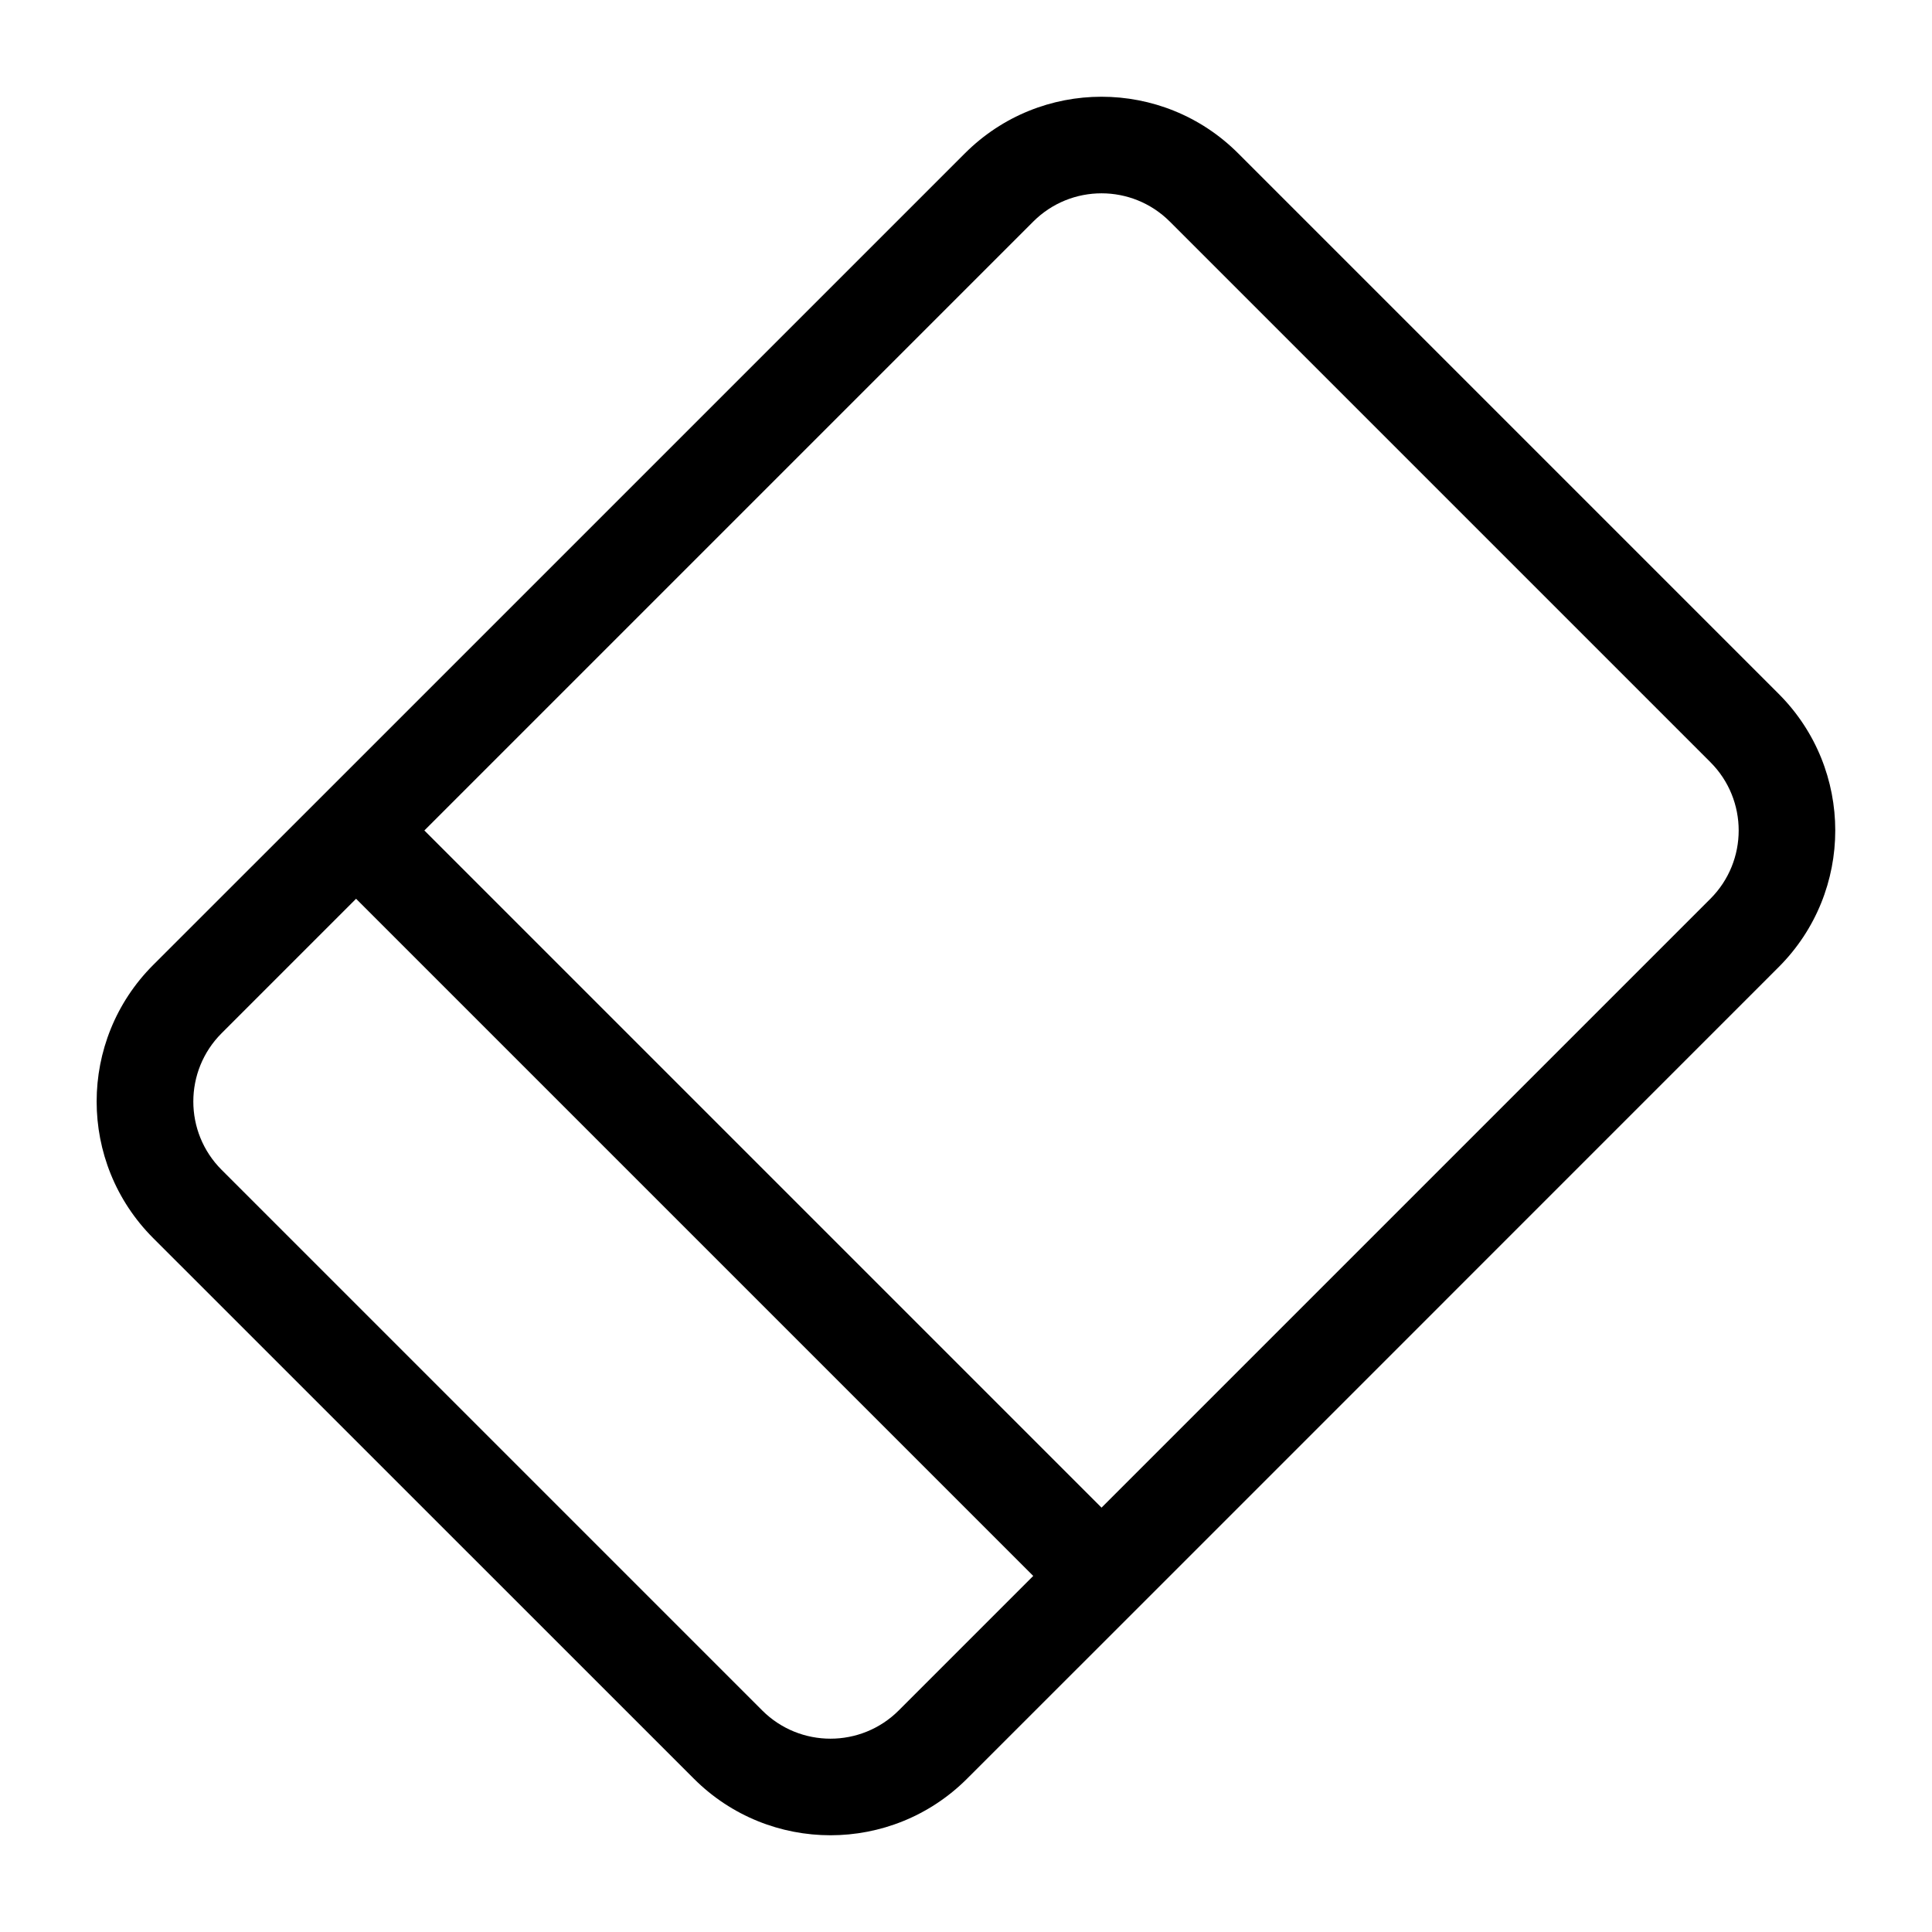
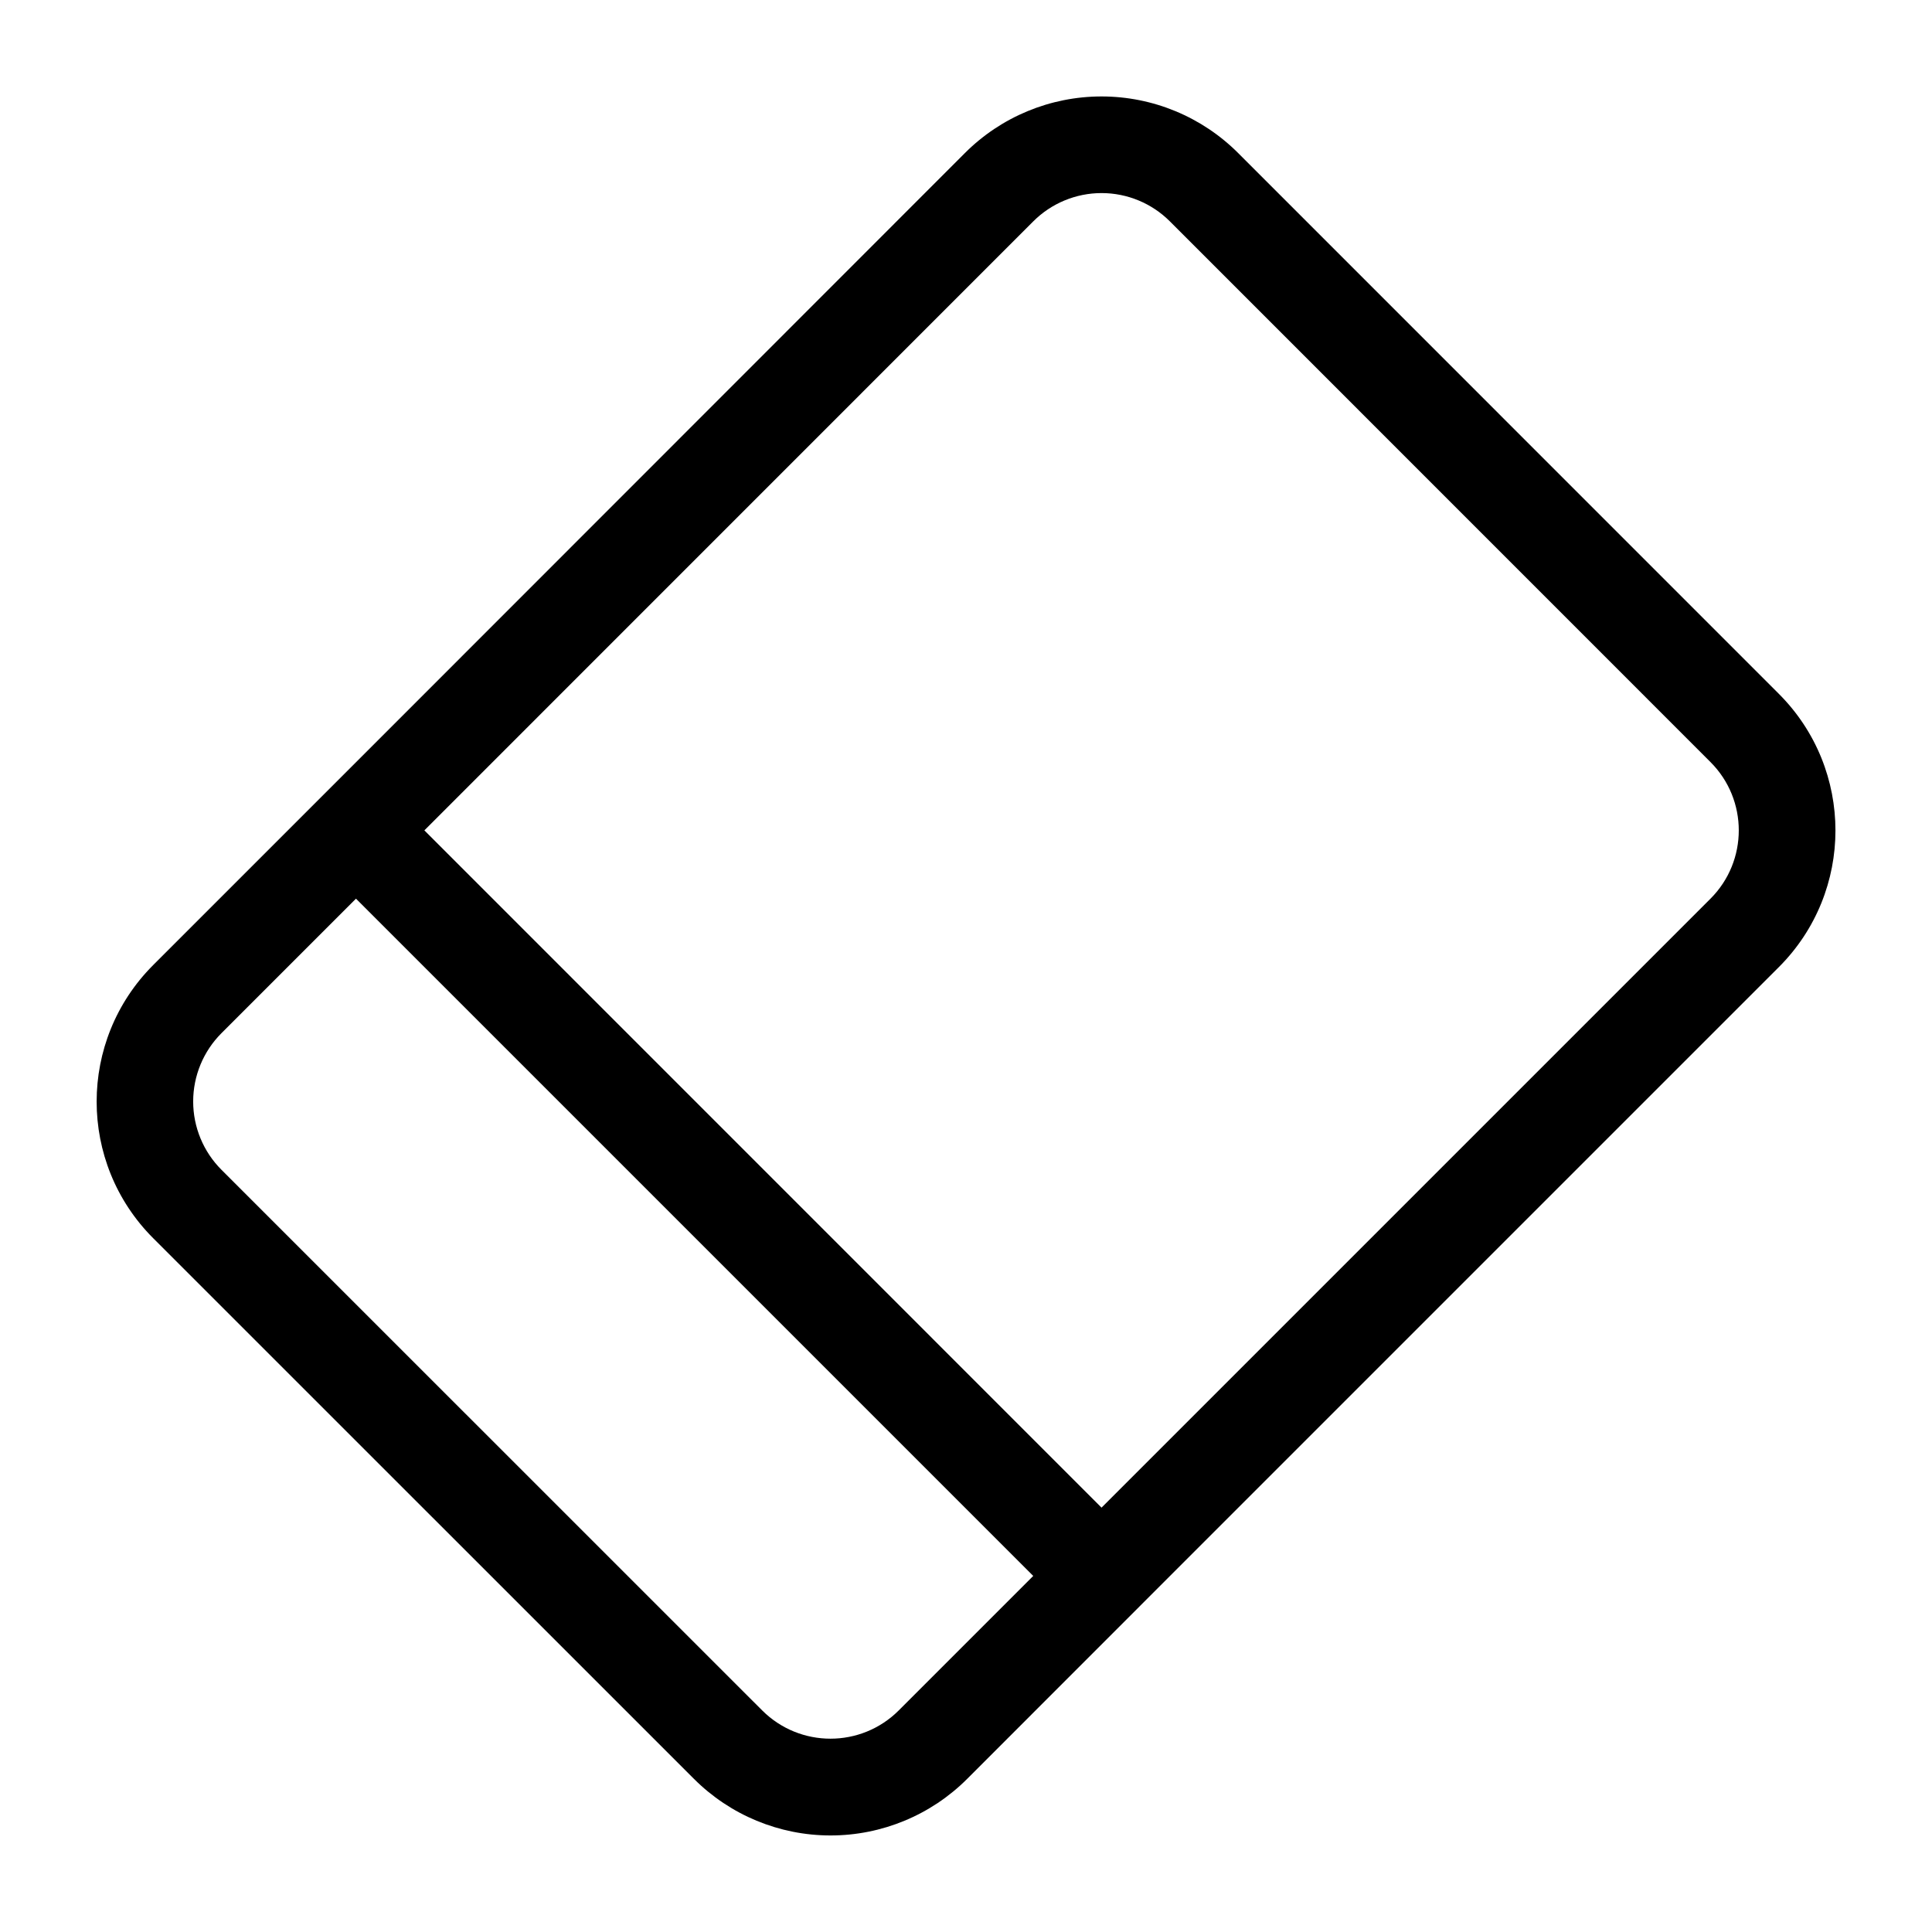
<svg xmlns="http://www.w3.org/2000/svg" fill="currentColor" viewBox="0 0 20 20">
-   <path fill-rule="evenodd" d="M12.817 1.587a2 2 0 0 0-2.828 0L3.686 7.89a1.38 1.38 0 0 0-.01.01l-2.09 2.089a2 2 0 0 0 0 2.828l5.597 5.596a2 2 0 0 0 2.828 0l2.1-2.099 6.302-6.303a2 2 0 0 0 0-2.828l-5.596-5.596Zm-2.121.707a1 1 0 0 1 1.414 0l5.596 5.596a1 1 0 0 1 0 1.414l-6.303 6.303-7.01-7.01 6.303-6.303Zm-8.402 8.402 1.392-1.392 7.01 7.01-1.392 1.392a1 1 0 0 1-1.414 0L2.294 12.11a1 1 0 0 1 0-1.414Z" clip-rule="evenodd" />
+   <path fill-rule="evenodd" d="M12.818 1.585a2 2 0 0 0-2.83 0L3.686 7.89a1.035 1.035 0 0 0-.01.01l-2.09 2.09a2 2 0 0 0 0 2.828l5.597 5.596a2 2 0 0 0 2.83 0l2.098-2.099 6.304-6.304a2 2 0 0 0 0-2.828l-5.596-5.597Zm-2.122.707a1 1 0 0 1 1.415 0l5.596 5.597a1 1 0 0 1 0 1.414l-6.304 6.304-7.01-7.011 6.303-6.304Zm-8.403 8.403 1.392-1.392 7.011 7.011-1.392 1.392a1 1 0 0 1-1.414 0L2.293 12.11a1 1 0 0 1 0-1.415Z" clip-rule="evenodd" />
</svg>
